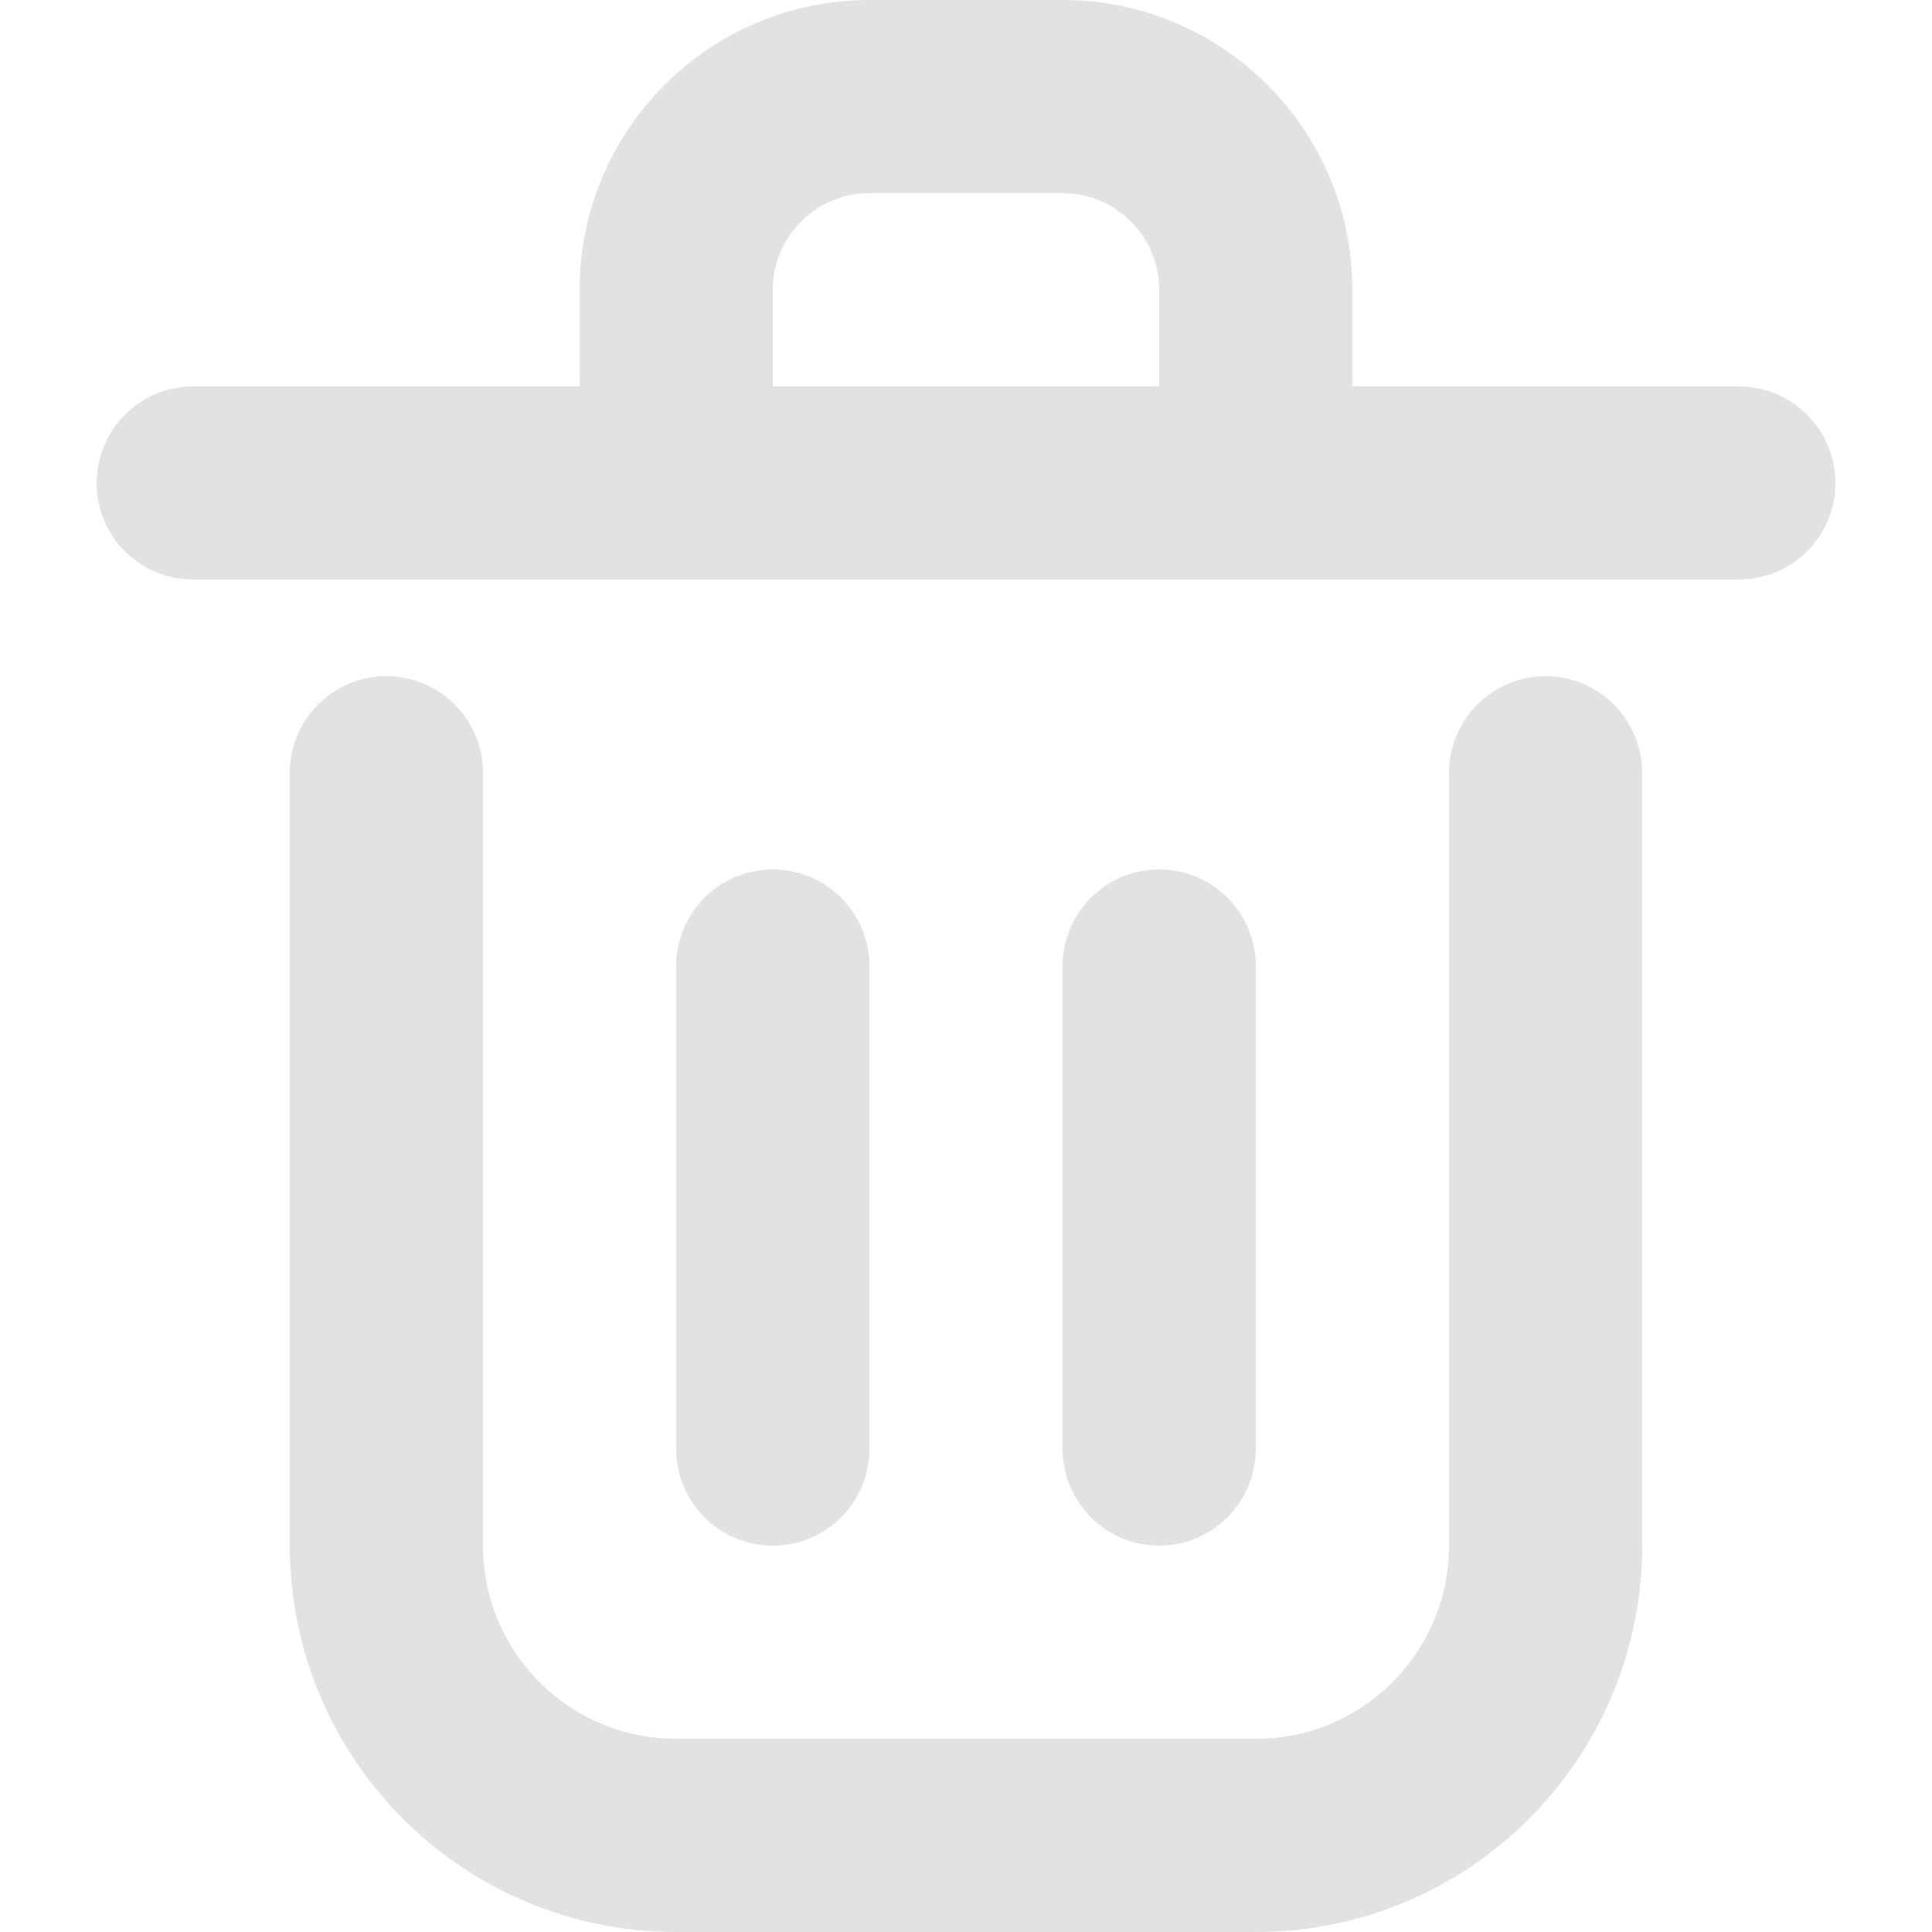
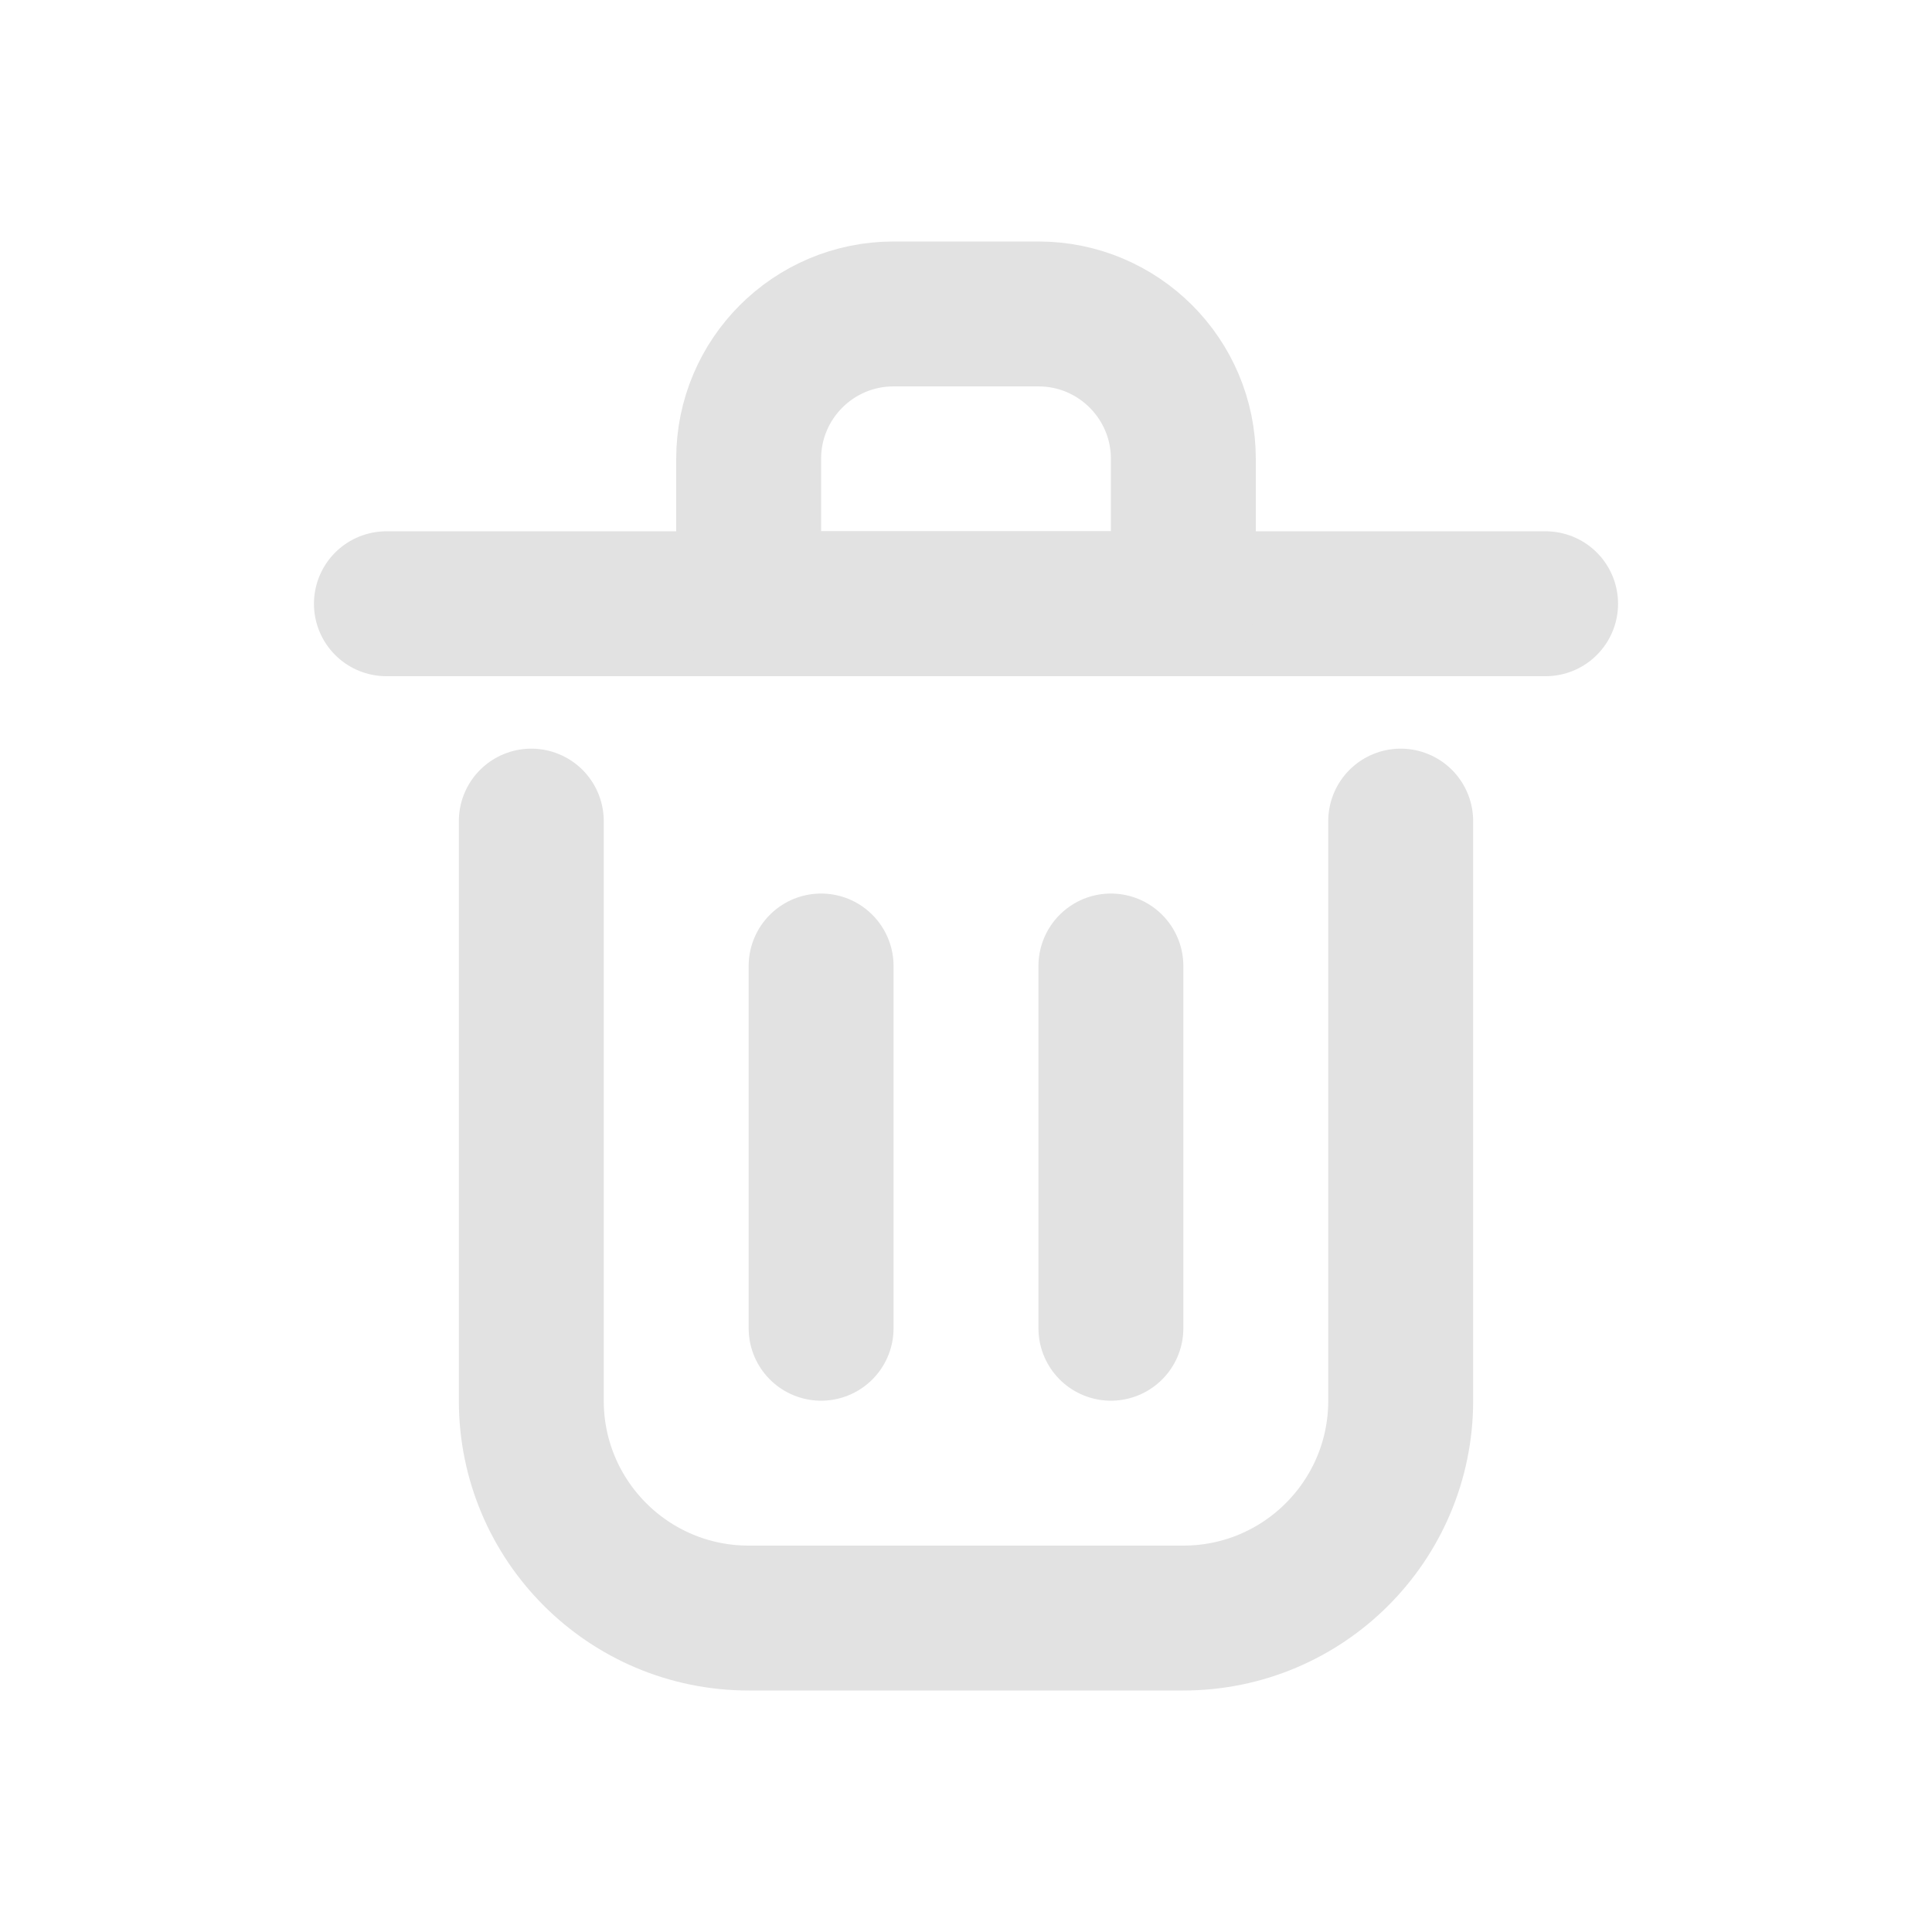
<svg xmlns="http://www.w3.org/2000/svg" width="800px" height="800px" viewBox="0 0 24 24" fill="none" version="1.1" id="svg5">
  <defs id="defs5" />
-   <path d="m 9.6,12 v 6" stroke="#000000" stroke-width="2.4" stroke-linecap="round" stroke-linejoin="round" id="path1" style="fill:none;fill-opacity:1;stroke:#e2e2e2;stroke-opacity:1" />
-   <path d="m 14.4,12 v 6" stroke="#000000" stroke-width="2.4" stroke-linecap="round" stroke-linejoin="round" id="path2" style="fill:none;fill-opacity:1;stroke:#e2e2e2;stroke-opacity:1" />
-   <path d="M 2.4,6 H 21.6" stroke="#000000" stroke-width="2.4" stroke-linecap="round" stroke-linejoin="round" id="path3" style="fill:none;fill-opacity:1;stroke:#e2e2e2;stroke-opacity:1" />
-   <path d="m 4.8,9.6 v 9.6 c 0,1.988 1.612,3.6 3.6,3.6 h 7.2 c 1.988,0 3.6,-1.612 3.6,-3.6 V 9.6" stroke="#000000" stroke-width="2.4" stroke-linecap="round" stroke-linejoin="round" id="path4" style="fill:none;fill-opacity:1;stroke:#e2e2e2;stroke-opacity:1" />
-   <path d="M 8.4,3.6 C 8.4,2.275 9.475,1.2 10.8,1.2 h 2.4 c 1.326,0 2.4,1.075 2.4,2.4 V 6 H 8.4 Z" stroke="#000000" stroke-width="2.4" stroke-linecap="round" stroke-linejoin="round" id="path5" style="fill:none;fill-opacity:1;stroke:#e2e2e2;stroke-opacity:1" />
+   <path d="M 10.2,12 V 16.5" stroke="#000000" stroke-width="1.8" stroke-linecap="round" stroke-linejoin="round" id="path1" style="fill:none;fill-opacity:1;stroke:#e2e2e2;stroke-opacity:1" />
+   <path d="M 13.8,12 V 16.5" stroke="#000000" stroke-width="1.8" stroke-linecap="round" stroke-linejoin="round" id="path2" style="fill:none;fill-opacity:1;stroke:#e2e2e2;stroke-opacity:1" />
+   <path d="M 4.8,7.5 H 19.2" stroke="#000000" stroke-width="1.8" stroke-linecap="round" stroke-linejoin="round" id="path3" style="fill:none;fill-opacity:1;stroke:#e2e2e2;stroke-opacity:1" />
+   <path d="m 6.6,10.2 v 7.2 C 6.6,18.891 7.809,20.1 9.3,20.1 h 5.4 c 1.491,0 2.7,-1.209 2.7,-2.7 V 10.2" stroke="#000000" stroke-width="1.8" stroke-linecap="round" stroke-linejoin="round" id="path4" style="fill:none;fill-opacity:1;stroke:#e2e2e2;stroke-opacity:1" />
+   <path d="m 9.3,5.7 c 0,-0.994 0.806,-1.8 1.8,-1.8 H 12.9 c 0.994,0 1.8,0.806 1.8,1.8 V 7.5 H 9.3 Z" stroke="#000000" stroke-width="1.8" stroke-linecap="round" stroke-linejoin="round" id="path5" style="fill:none;fill-opacity:1;stroke:#e2e2e2;stroke-opacity:1" />
</svg>
